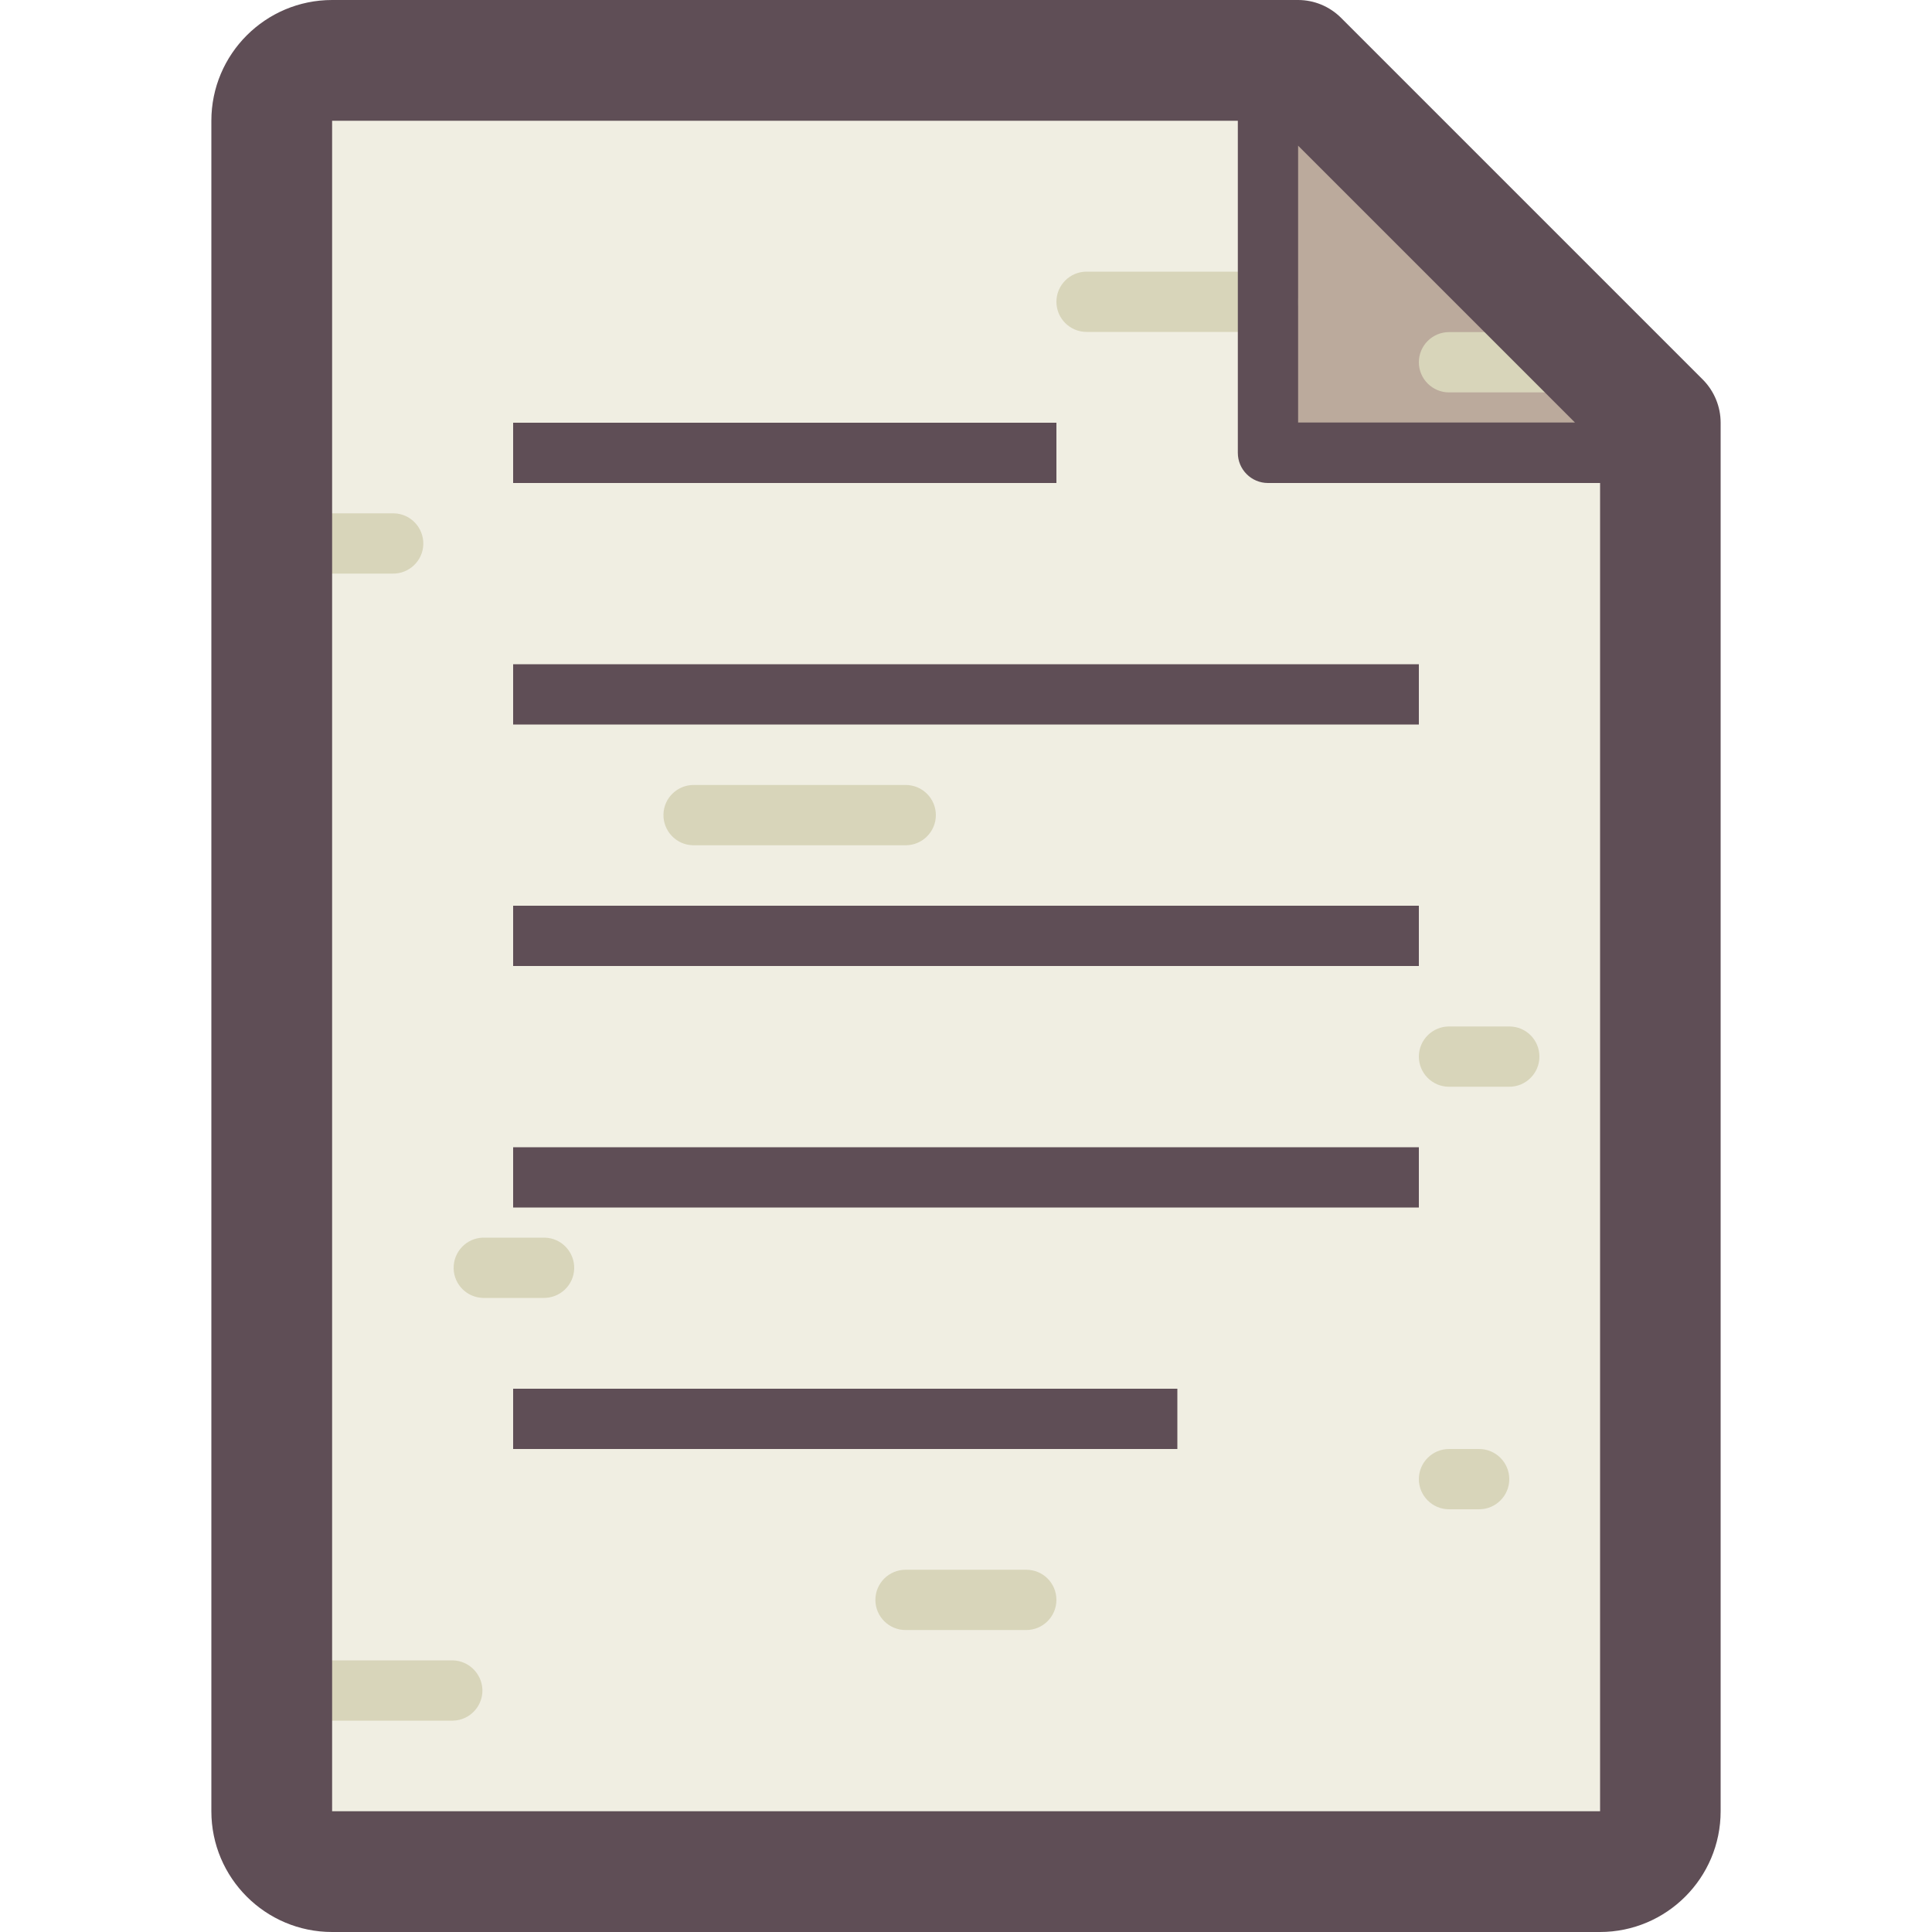
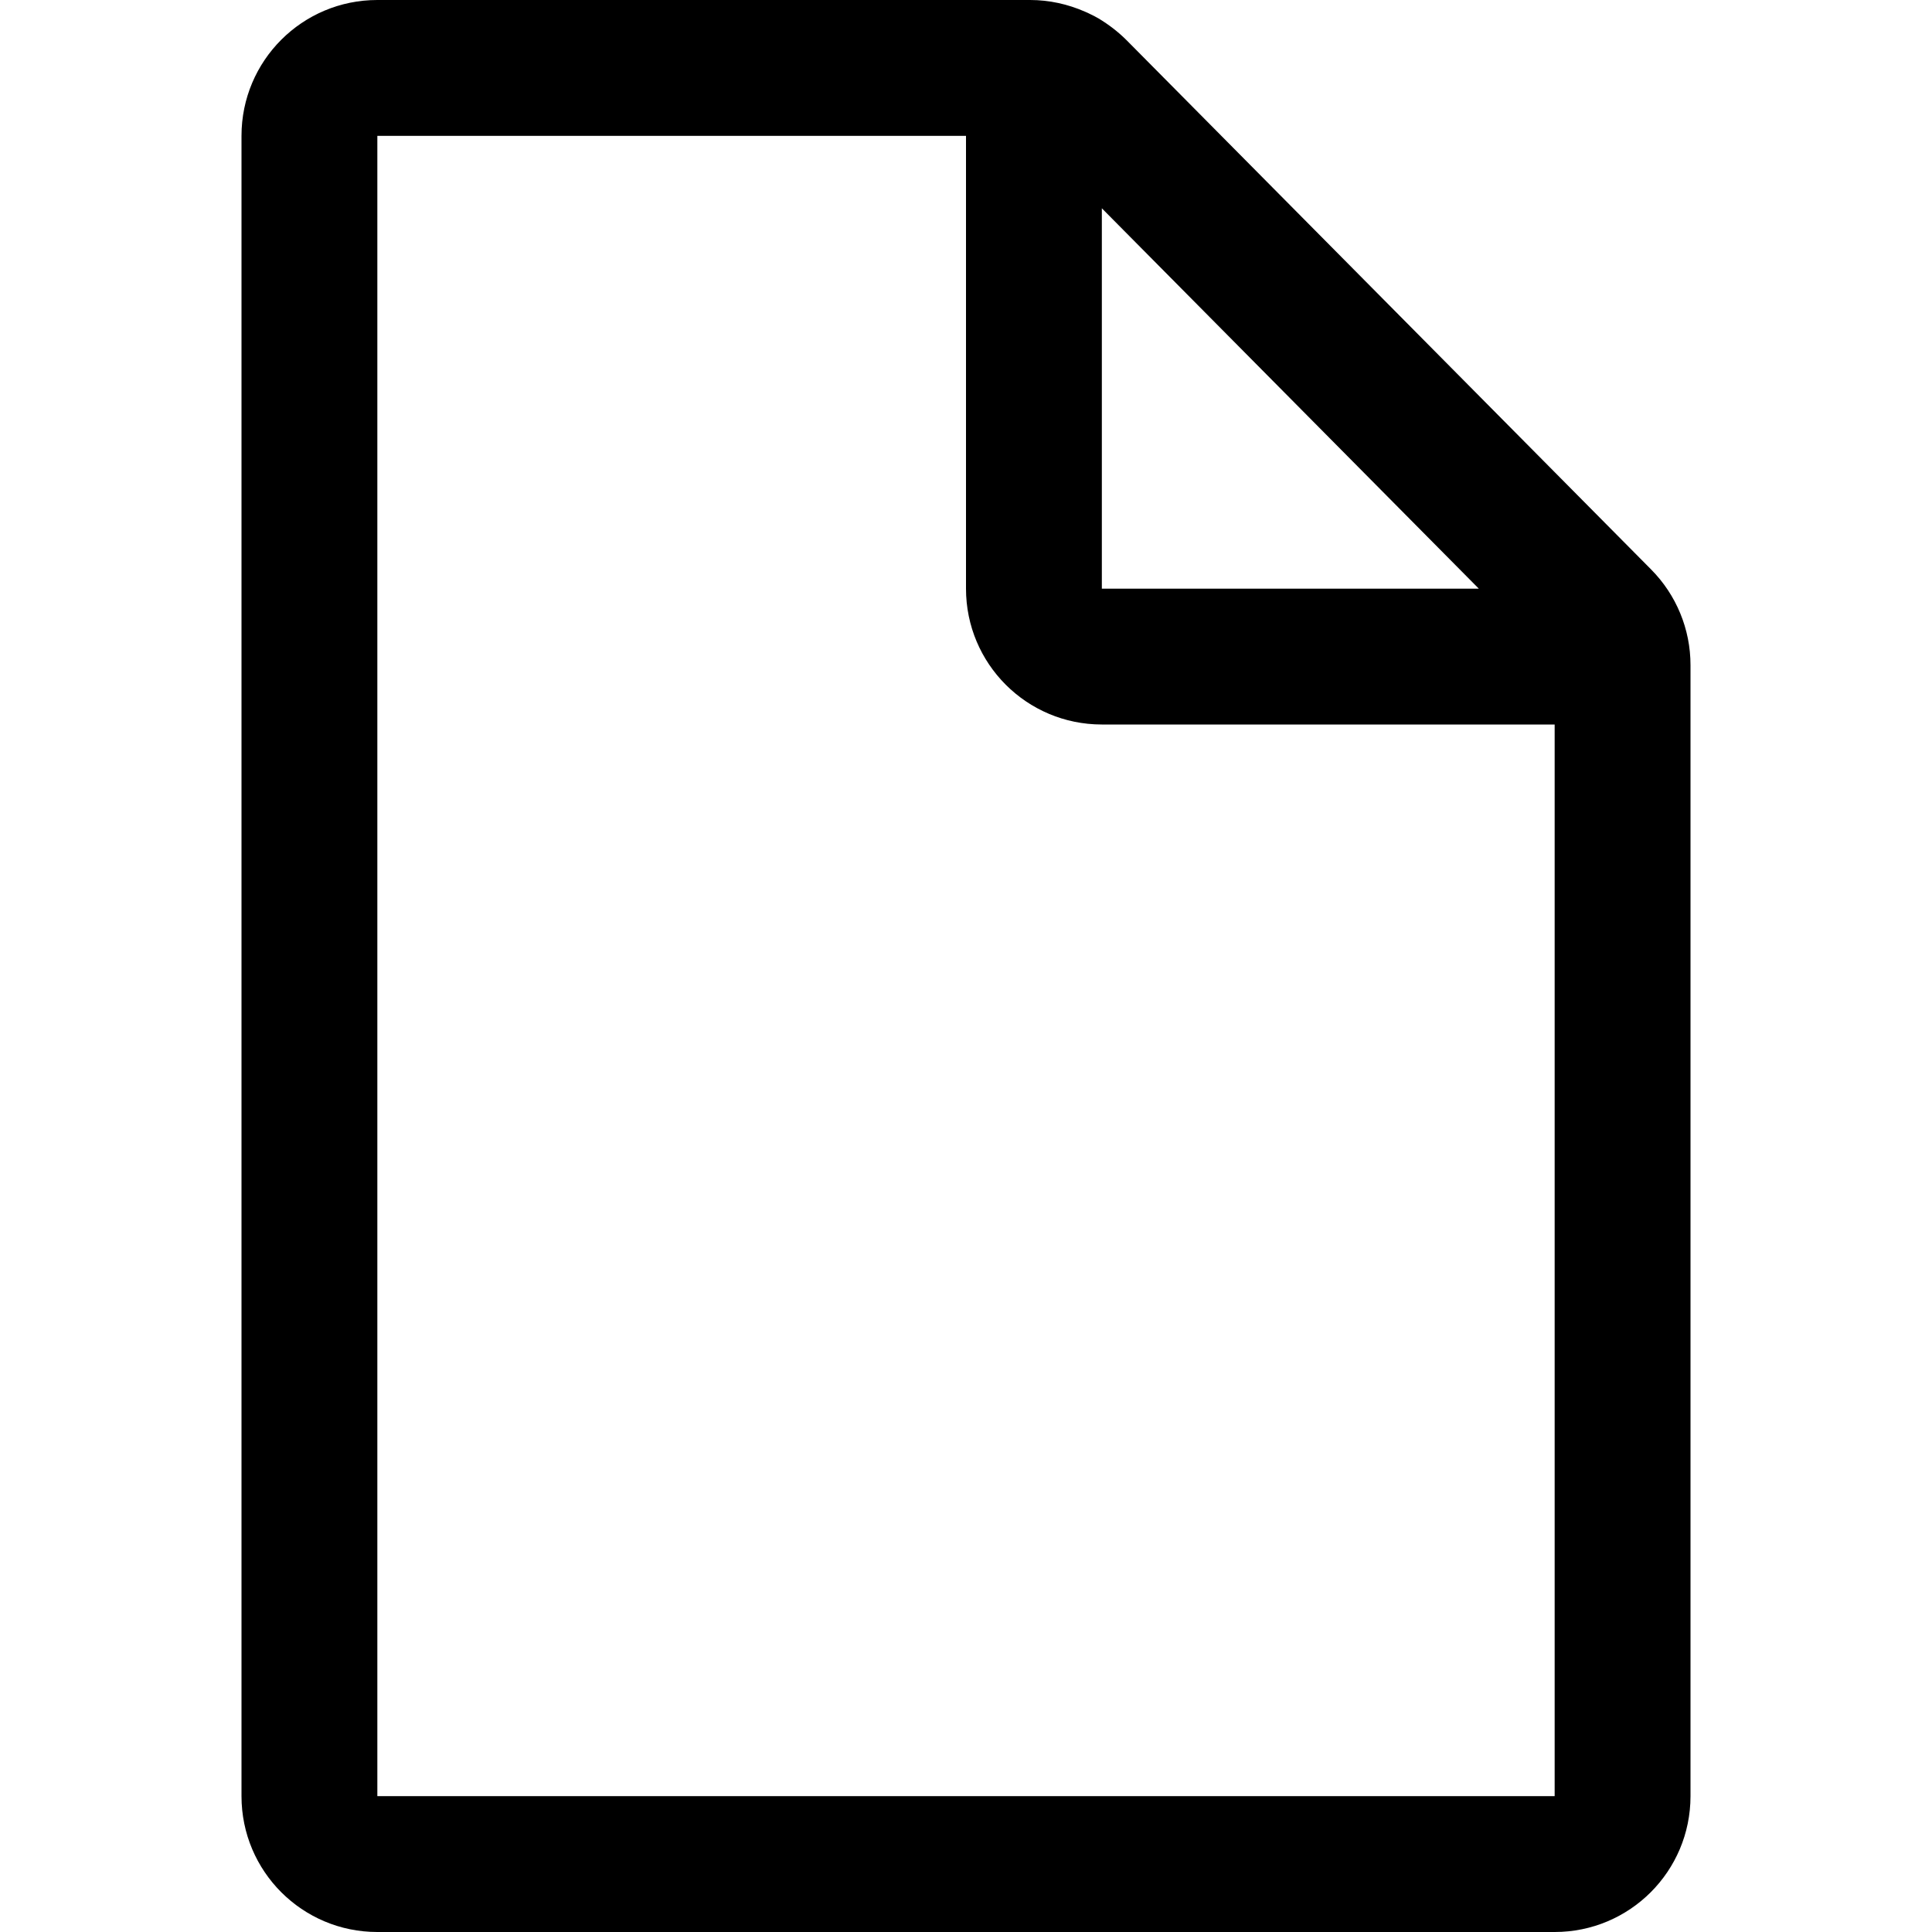
- <svg xmlns="http://www.w3.org/2000/svg" t="1581427623884" class="icon" viewBox="0 0 1024 1024" version="1.1" p-id="35158" width="200" height="200">
-   <path d="M688.026 31.949h-512c-17.715 0-31.949 14.336-31.949 31.949v896c0 17.715 14.336 31.949 31.949 31.949h671.949c17.715 0 31.949-14.336 31.949-31.949V224.051L688.026 31.949z" fill="#F0EEE2" p-id="35159" />
-   <path d="M671.949 31.949v208.077h208.077z" fill="#BBAA9C" p-id="35160" />
-   <path d="M159.949 304.026h48.026c8.806 0.205 16.179-6.758 16.384-15.565 0.205-8.806-6.758-16.179-15.565-16.384H159.949c-8.806 0.205-15.77 7.578-15.565 16.384 0.205 8.499 7.066 15.36 15.565 15.565z m128 351.949H256c-8.806 0.205-15.77 7.578-15.565 16.384 0.205 8.499 7.066 15.36 15.565 15.565h31.949c8.806 0.205 16.179-6.758 16.384-15.565s-6.758-16.179-15.565-16.384h-0.819z m512-111.923H768c-8.806 0-15.974 7.168-15.974 15.974s7.168 15.974 15.974 15.974h31.949c8.806 0 15.974-7.168 15.974-15.974s-7.066-15.974-15.974-15.974zM240.026 880.026h-95.949c-8.806-0.205-16.179 6.758-16.384 15.565s6.758 16.179 15.565 16.384h96.87c8.806-0.205 15.77-7.578 15.565-16.384-0.307-8.499-7.168-15.36-15.667-15.565z m256-448c0-8.806-7.168-15.974-15.974-15.974H368.026c-8.806-0.205-16.179 6.758-16.384 15.565s6.758 16.179 15.565 16.384h112.845c8.806 0 15.974-7.168 15.974-15.974z m175.923-288.051h-96.051c-8.806 0-15.974 7.168-15.974 15.974s7.168 15.974 15.974 15.974h96.051c8.806 0 15.974-7.168 15.974-15.974s-7.066-15.974-15.974-15.974z m160.051 32.051H768c-8.806 0-15.974 7.168-15.974 15.974s7.168 15.974 15.974 15.974h64c8.806 0 15.974-7.168 15.974-15.974s-7.168-15.974-15.974-15.974zM783.974 768H768c-8.806 0-15.974 7.168-15.974 15.974s7.168 15.974 15.974 15.974h15.974c8.806 0 15.974-7.168 15.974-15.974s-7.168-15.974-15.974-15.974z m-240.026 64h-64c-8.806 0-15.974 7.168-15.974 15.974s7.168 15.974 15.974 15.974h64c8.806 0 15.974-7.168 15.974-15.974s-7.066-15.974-15.974-15.974z" fill="#D8D5BA" p-id="35161" />
-   <path d="M560.026 224.051H271.974V256h287.949v-31.949zM271.974 640h480.051v-31.949H271.974V640z m630.682-438.682L710.656 9.318C704.614 3.379 696.525 0 688.026 0h-512c-35.328 0-64 28.672-64 64v896c0 35.328 28.672 64 64 64h671.949c35.328 0 64-28.672 64-64V224.051c0-8.499-3.379-16.691-9.318-22.733zM688.026 77.21l146.739 146.739H688.026V77.21z m159.949 882.79H176.026v-896h480.051v176.026c0 8.806 7.168 15.974 15.974 15.974h176.026v704zM271.974 512h480.051v-31.949H271.974V512z m0-128h480.051v-31.949H271.974V384z m0 384h352.051v-31.949H271.974V768z" fill="#5F4E56" p-id="35162" />
+ <svg xmlns="http://www.w3.org/2000/svg" t="1585726291633" class="icon" viewBox="0 0 1024 1024" version="1.1" p-id="56095" width="32" height="32">
+   <path d="M875.1 301.8l-278-280.5c-4.5-4.5-9.5-8.3-14.8-11.5-1.4-0.8-2.9-1.6-4.4-2.3-0.9-0.5-1.9-0.9-2.8-1.3-9.1-4-19-6.2-29.1-6.2H200c-39.8 0-72 32.2-72 72v880c0 39.8 32.2 72 72 72h624c39.8 0 72-32.2 72-72V352.5c0-19-7.5-37.2-20.9-50.7zM783.8 312H584V110.4L783.8 312zM824 952H200V72h312v240c0 39.8 32.2 72 72 72h240v568z" p-id="56096" />
</svg>
